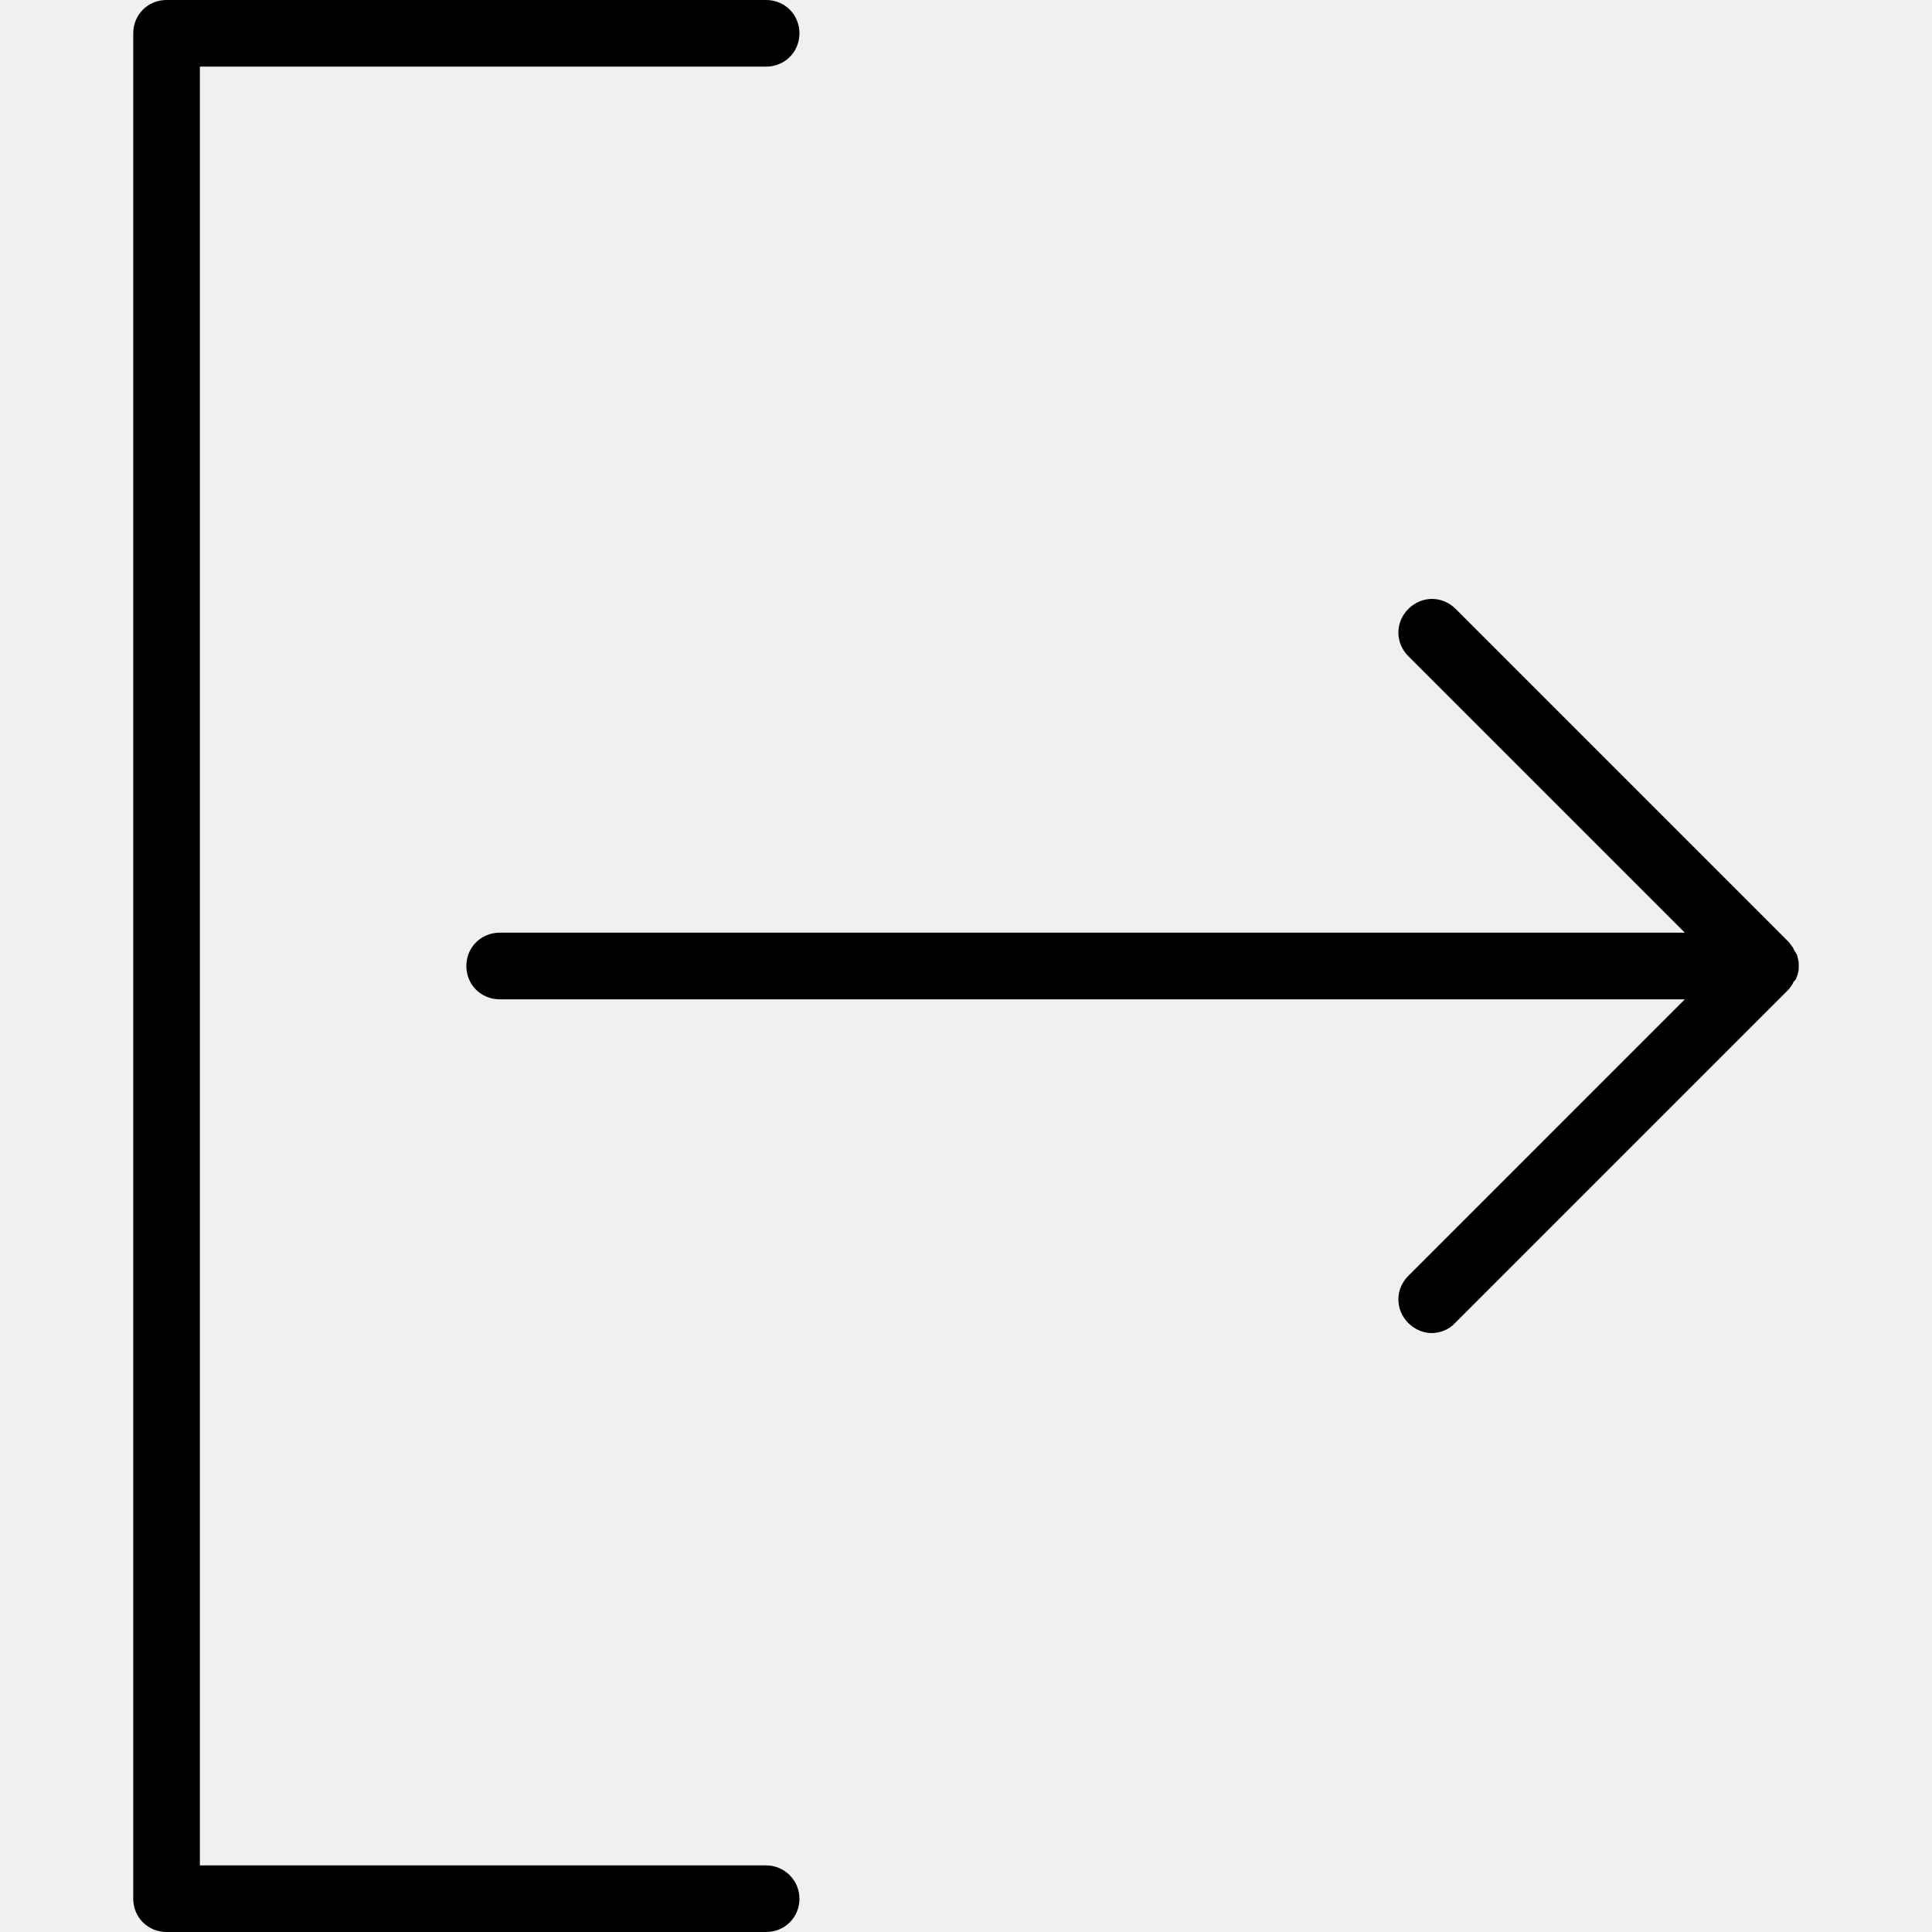
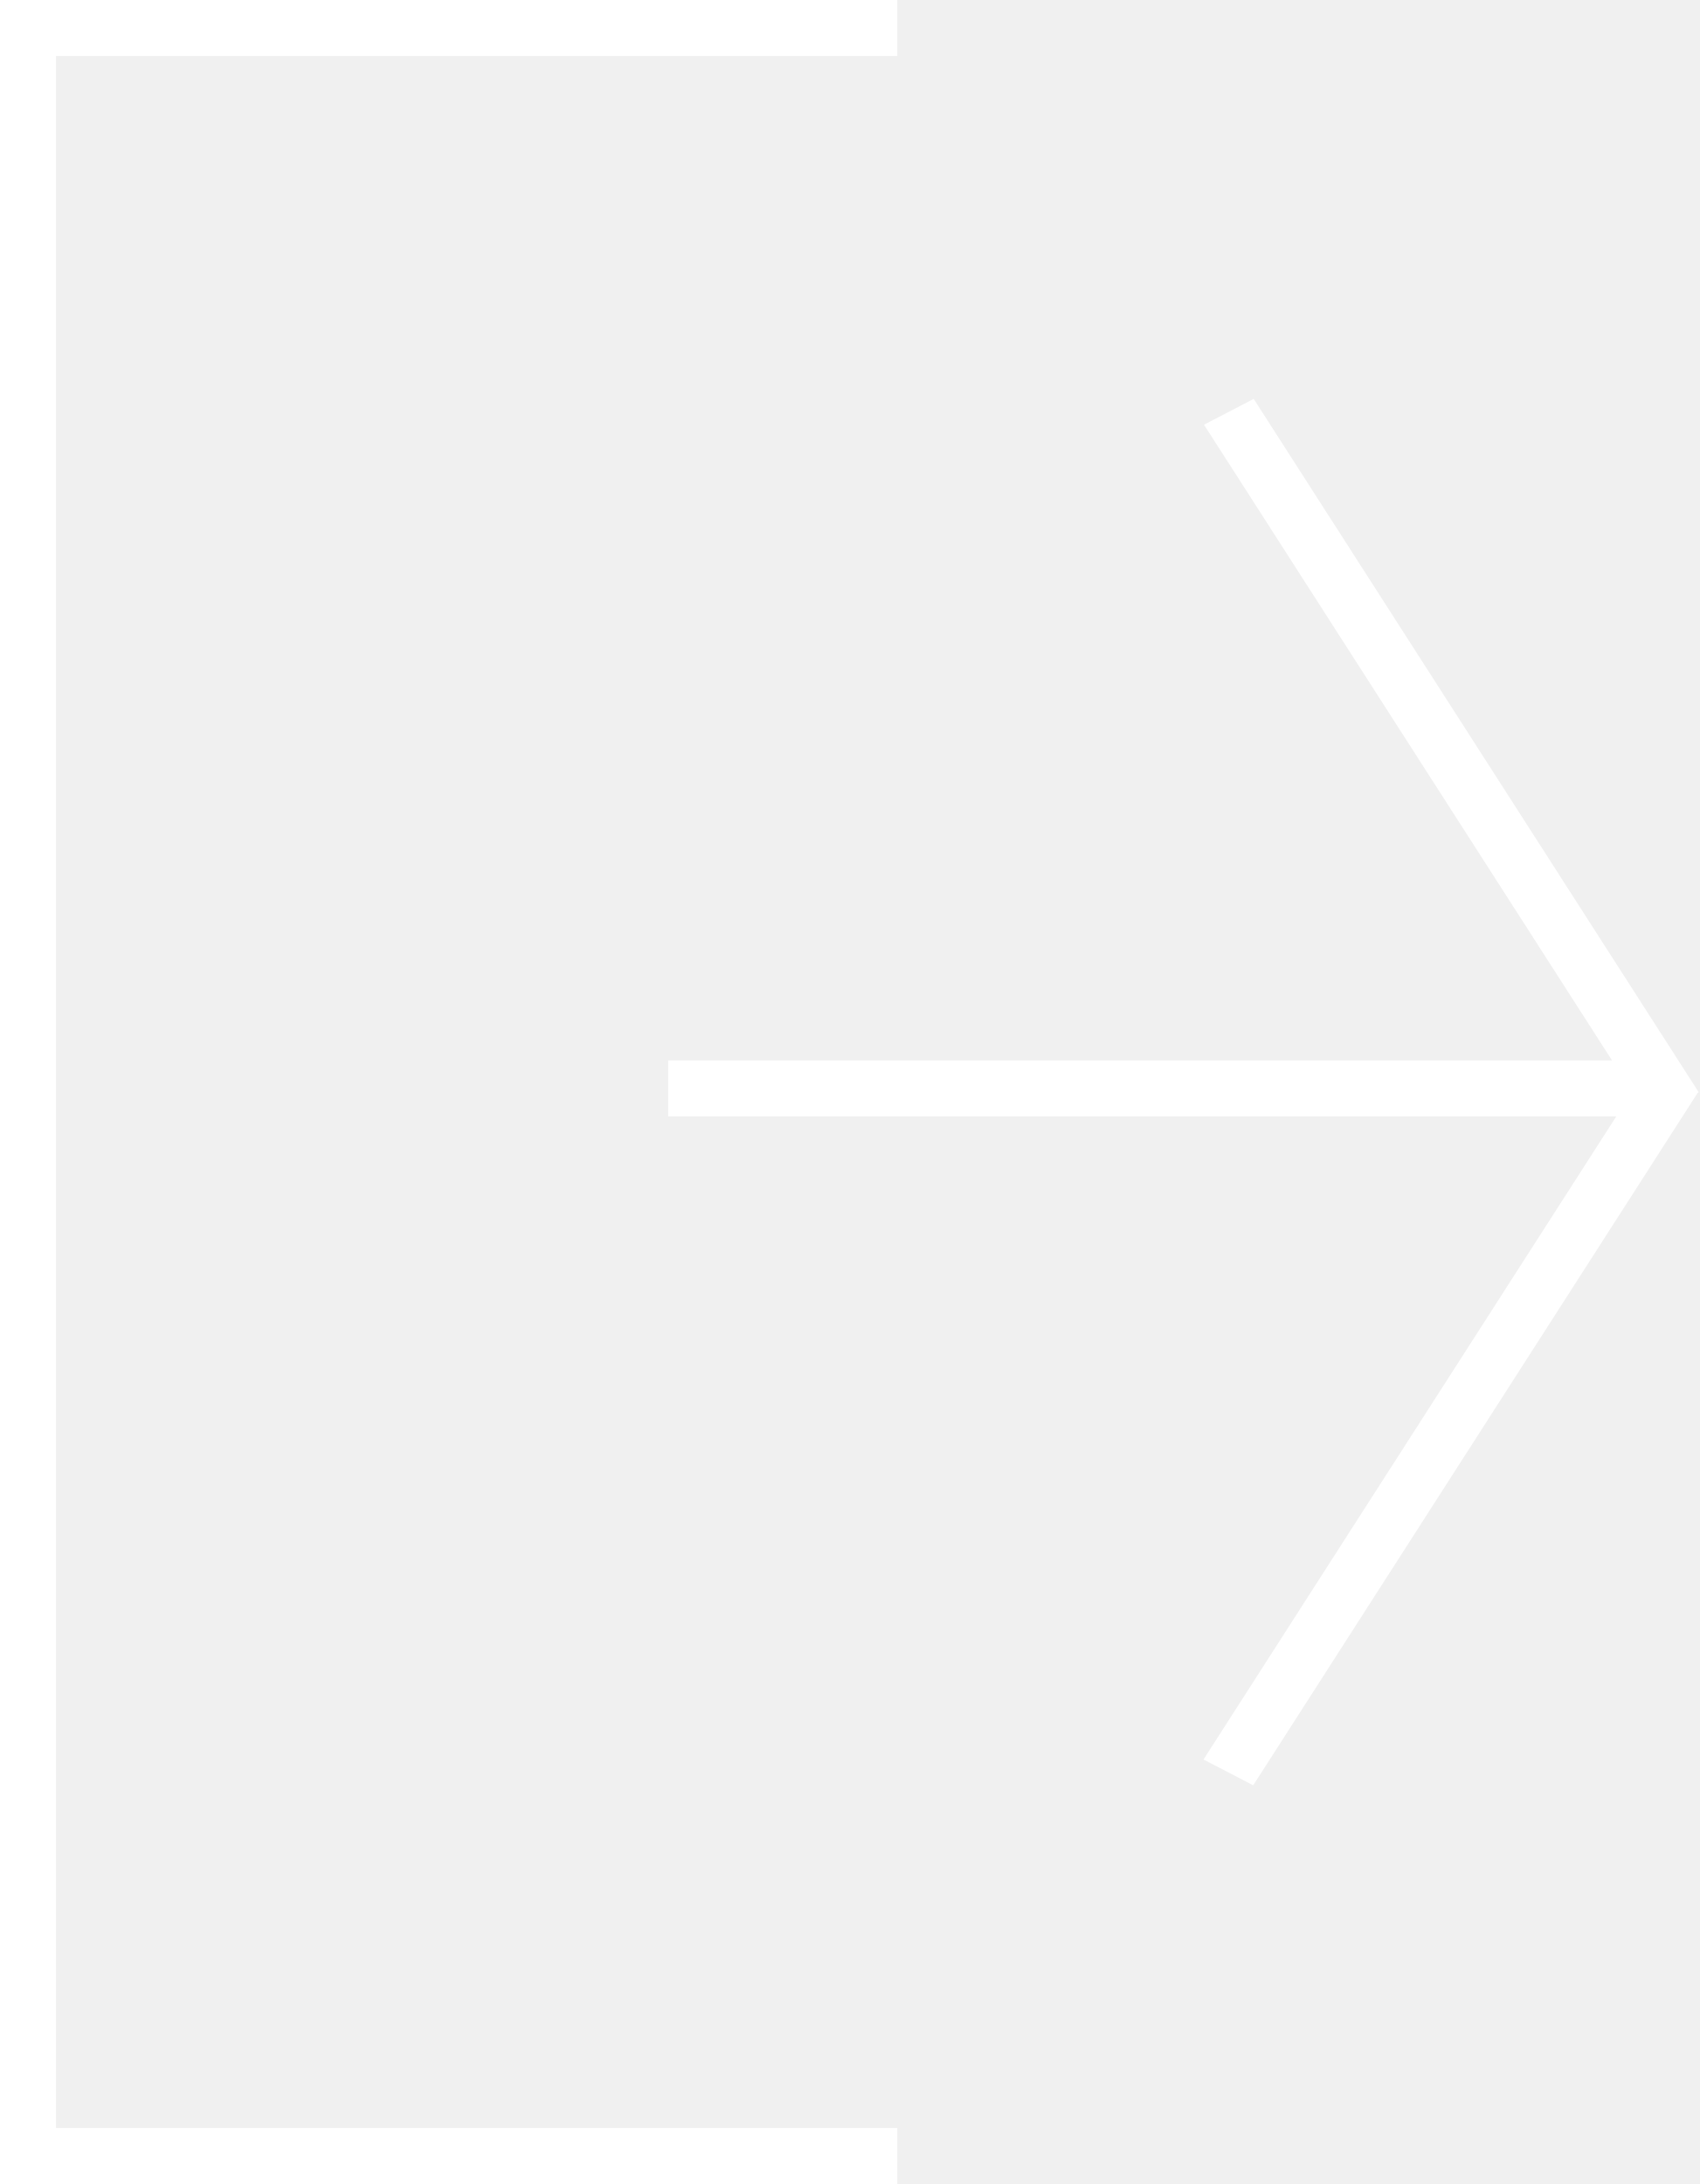
- <svg xmlns="http://www.w3.org/2000/svg" version="1.1" id="Capa_1" x="0px" y="0px" viewBox="0 0 591.6 591.6" style="enable-background:new 0 0 591.6 591.6;" xml:space="preserve">
-   <g>
-     <g>
-       <path d="M234.6,571.2H61.2V20.4h173.4c5.712,0,10.2-4.488,10.2-10.2S240.312,0,234.6,0H51c-5.712,0-10.2,4.488-10.2,10.2v571.2    c0,5.712,4.488,10.2,10.2,10.2h183.6c5.712,0,10.2-4.488,10.2-10.2S240.108,571.2,234.6,571.2z" />
-       <path d="M549.984,299.676c0.204-0.408,0.204-0.612,0.408-1.02c0-0.204,0.204-0.612,0.204-0.816    c0.204-0.612,0.204-1.224,0.204-2.04l0,0l0,0c0-0.612,0-1.428-0.204-2.04c0-0.204-0.204-0.612-0.204-0.816    c0-0.408-0.204-0.612-0.408-1.02c-0.204-0.408-0.408-0.612-0.612-1.02c-0.204-0.204-0.204-0.612-0.408-0.816    c-0.408-0.612-0.816-1.02-1.224-1.632l-102-102c-4.08-4.08-10.404-4.08-14.484,0c-4.08,4.08-4.08,10.404,0,14.484l84.66,84.66H153    c-5.712,0-10.2,4.488-10.2,10.2S147.288,306,153,306h362.916l-84.66,84.66c-4.08,4.08-4.08,10.404,0,14.484    c2.04,2.04,4.692,3.06,7.14,3.06c2.448,0,5.304-1.02,7.14-3.06l102-102c0.408-0.408,0.816-1.02,1.224-1.632    c0.204-0.204,0.204-0.408,0.408-0.816C549.576,300.288,549.78,300.084,549.984,299.676z" />
-     </g>
-   </g>
-   <g>
- </g>
-   <g>
- </g>
-   <g>
- </g>
-   <g>
- </g>
-   <g>
- </g>
-   <g>
- </g>
-   <g>
- </g>
-   <g>
- </g>
-   <g>
- </g>
-   <g>
- </g>
-   <g>
- </g>
-   <g>
- </g>
-   <g>
- </g>
-   <g>
- </g>
-   <g>
- </g>
+ <svg xmlns="http://www.w3.org/2000/svg" width="607" height="780" viewBox="0 0 607 780" fill="none">
+   <mask id="path-1-inside-1_1_46" fill="white">
+     <path d="M0 0H320.548V780H0V0Z" />
+   </mask>
+   <path d="M0 0V-20H-20V0H0ZM0 780H-20V800H0V780ZM0 20H320.548V-20H0V20ZM320.548 760H0V800H320.548V760ZM20 780V0H-20V780H20Z" fill="white" mask="url(#path-1-inside-1_1_46)" />
+   <line y1="-10" x2="294.19" y2="-10" transform="matrix(-0.540168 -0.841557 0.887464 -0.460876 606.667 390.043)" stroke="white" stroke-width="20" />
+   <line y1="-10" x2="294.19" y2="-10" transform="matrix(0.540168 -0.841557 0.887465 0.460876 447.58 637.608)" stroke="white" stroke-width="20" />
+   <line x1="594.794" y1="388.721" x2="238.63" y2="388.721" stroke="white" stroke-width="20" />
</svg>
